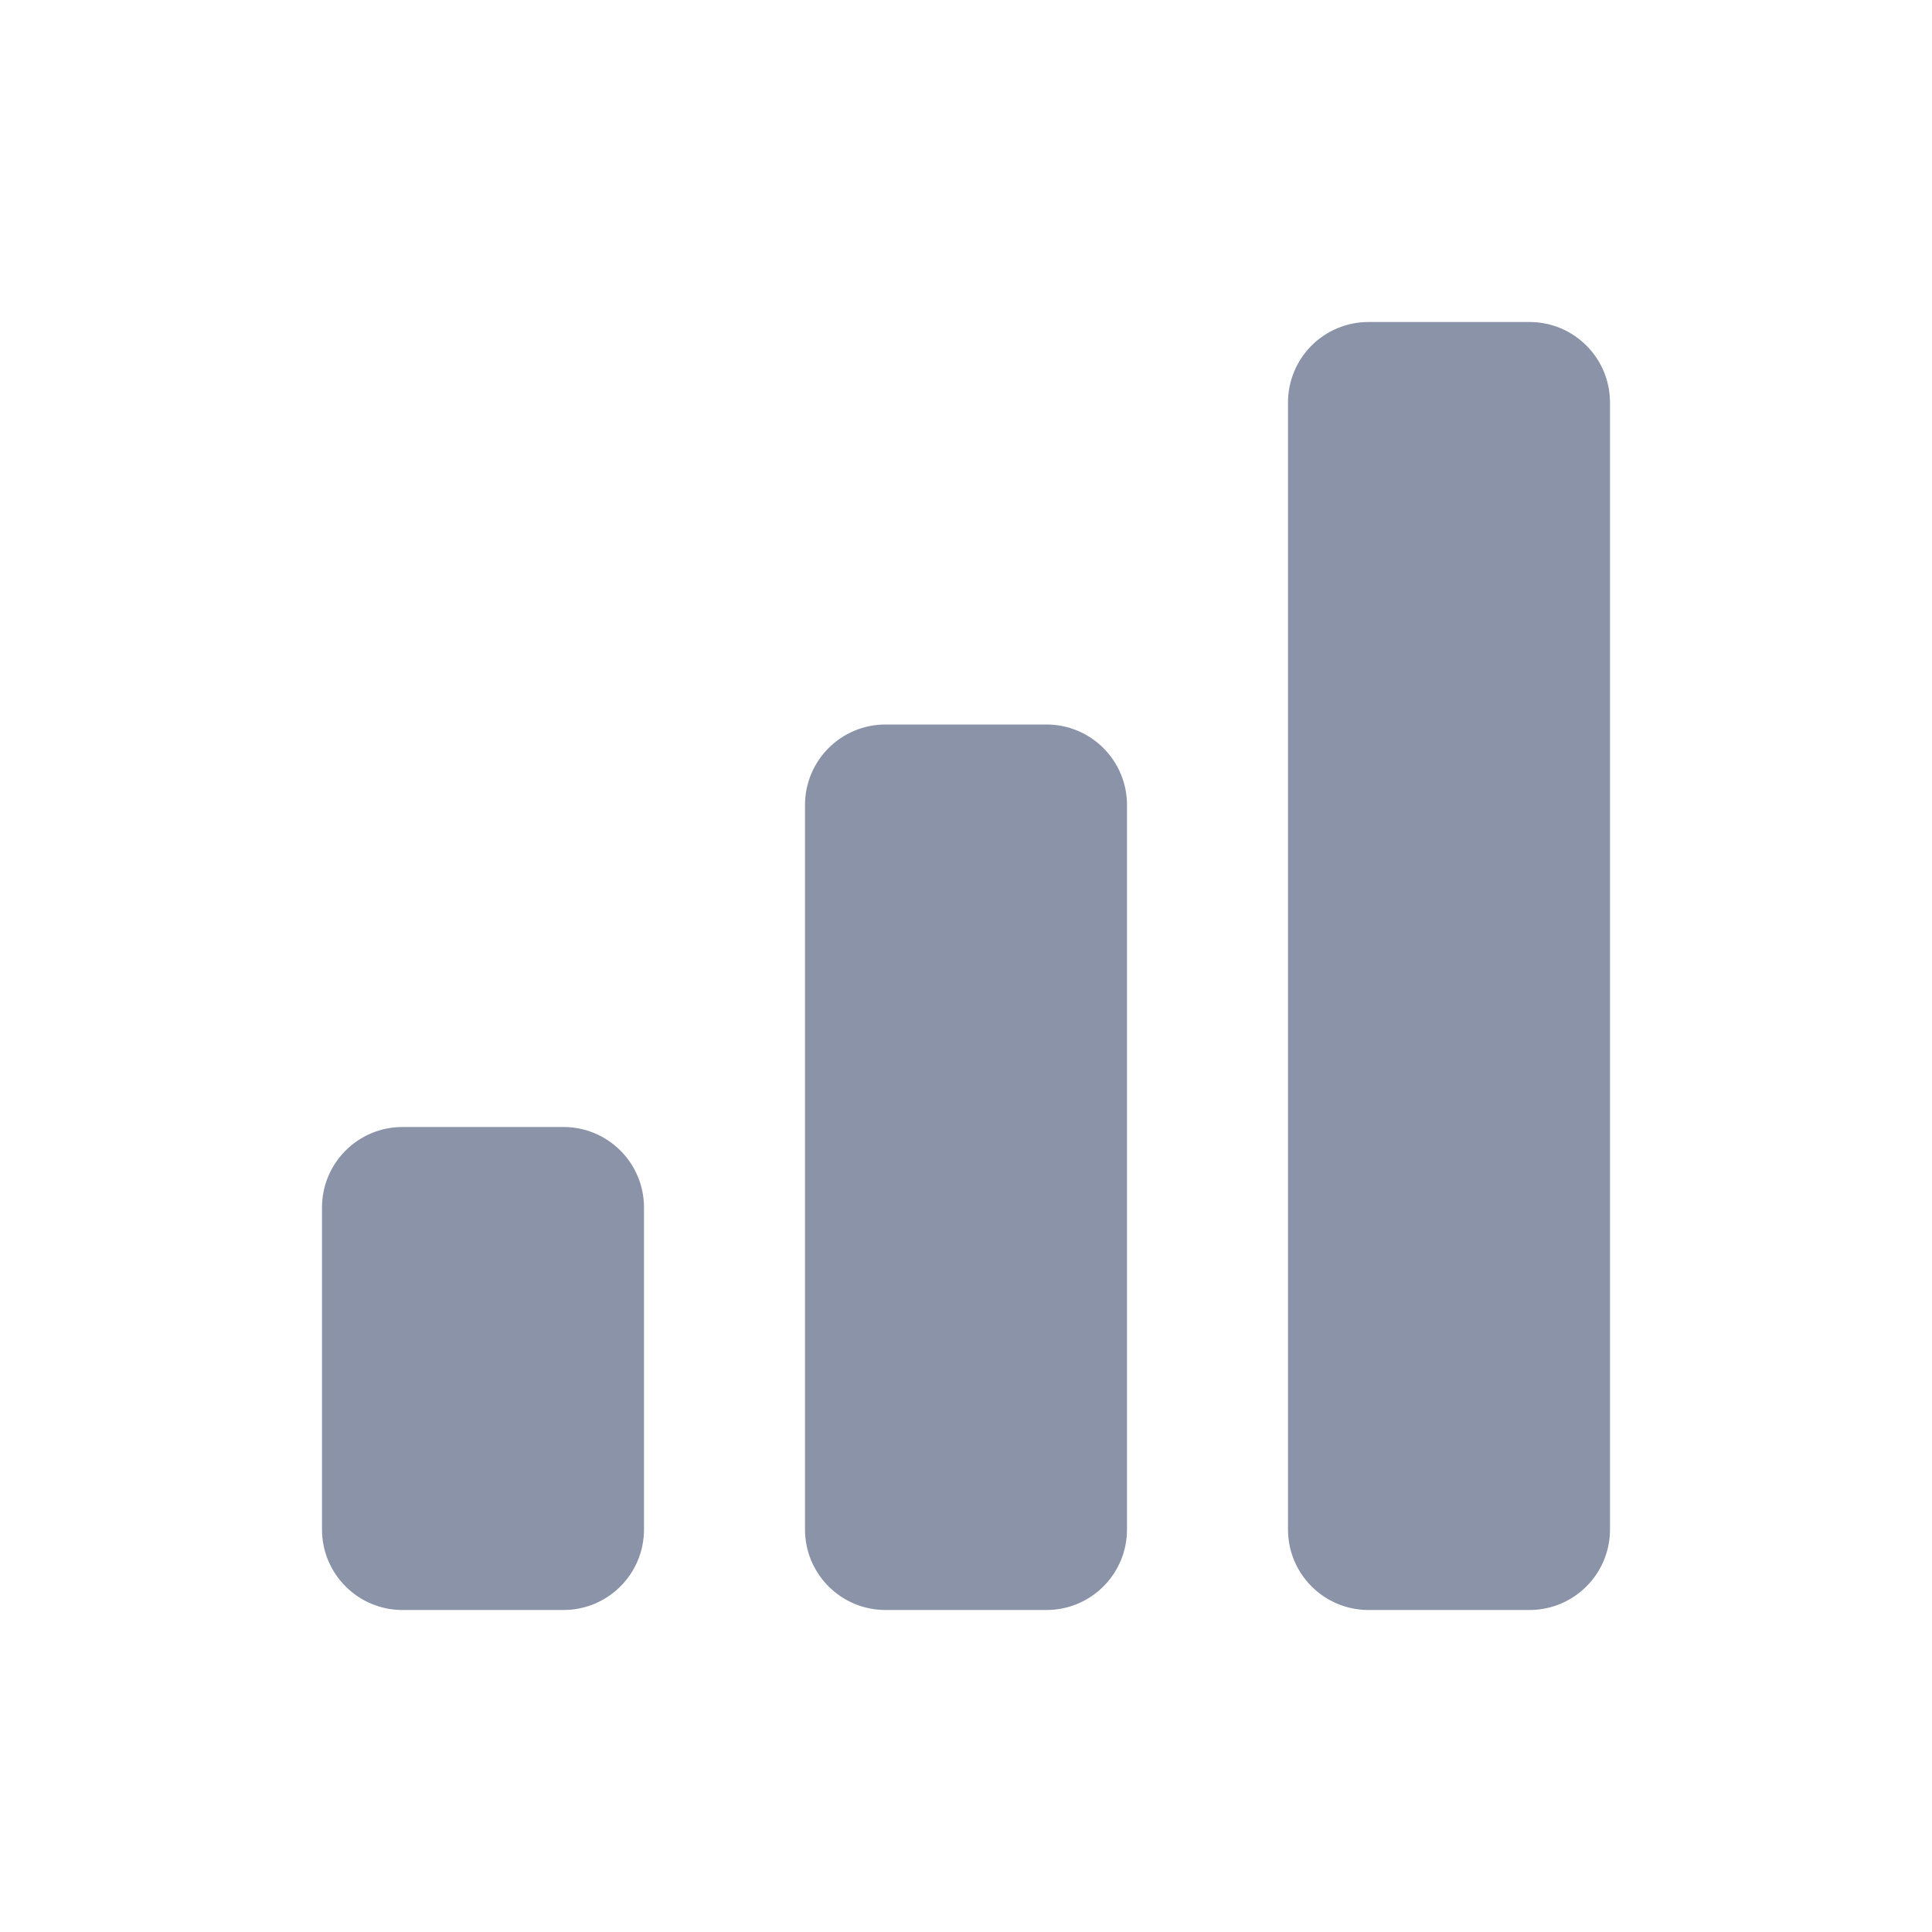
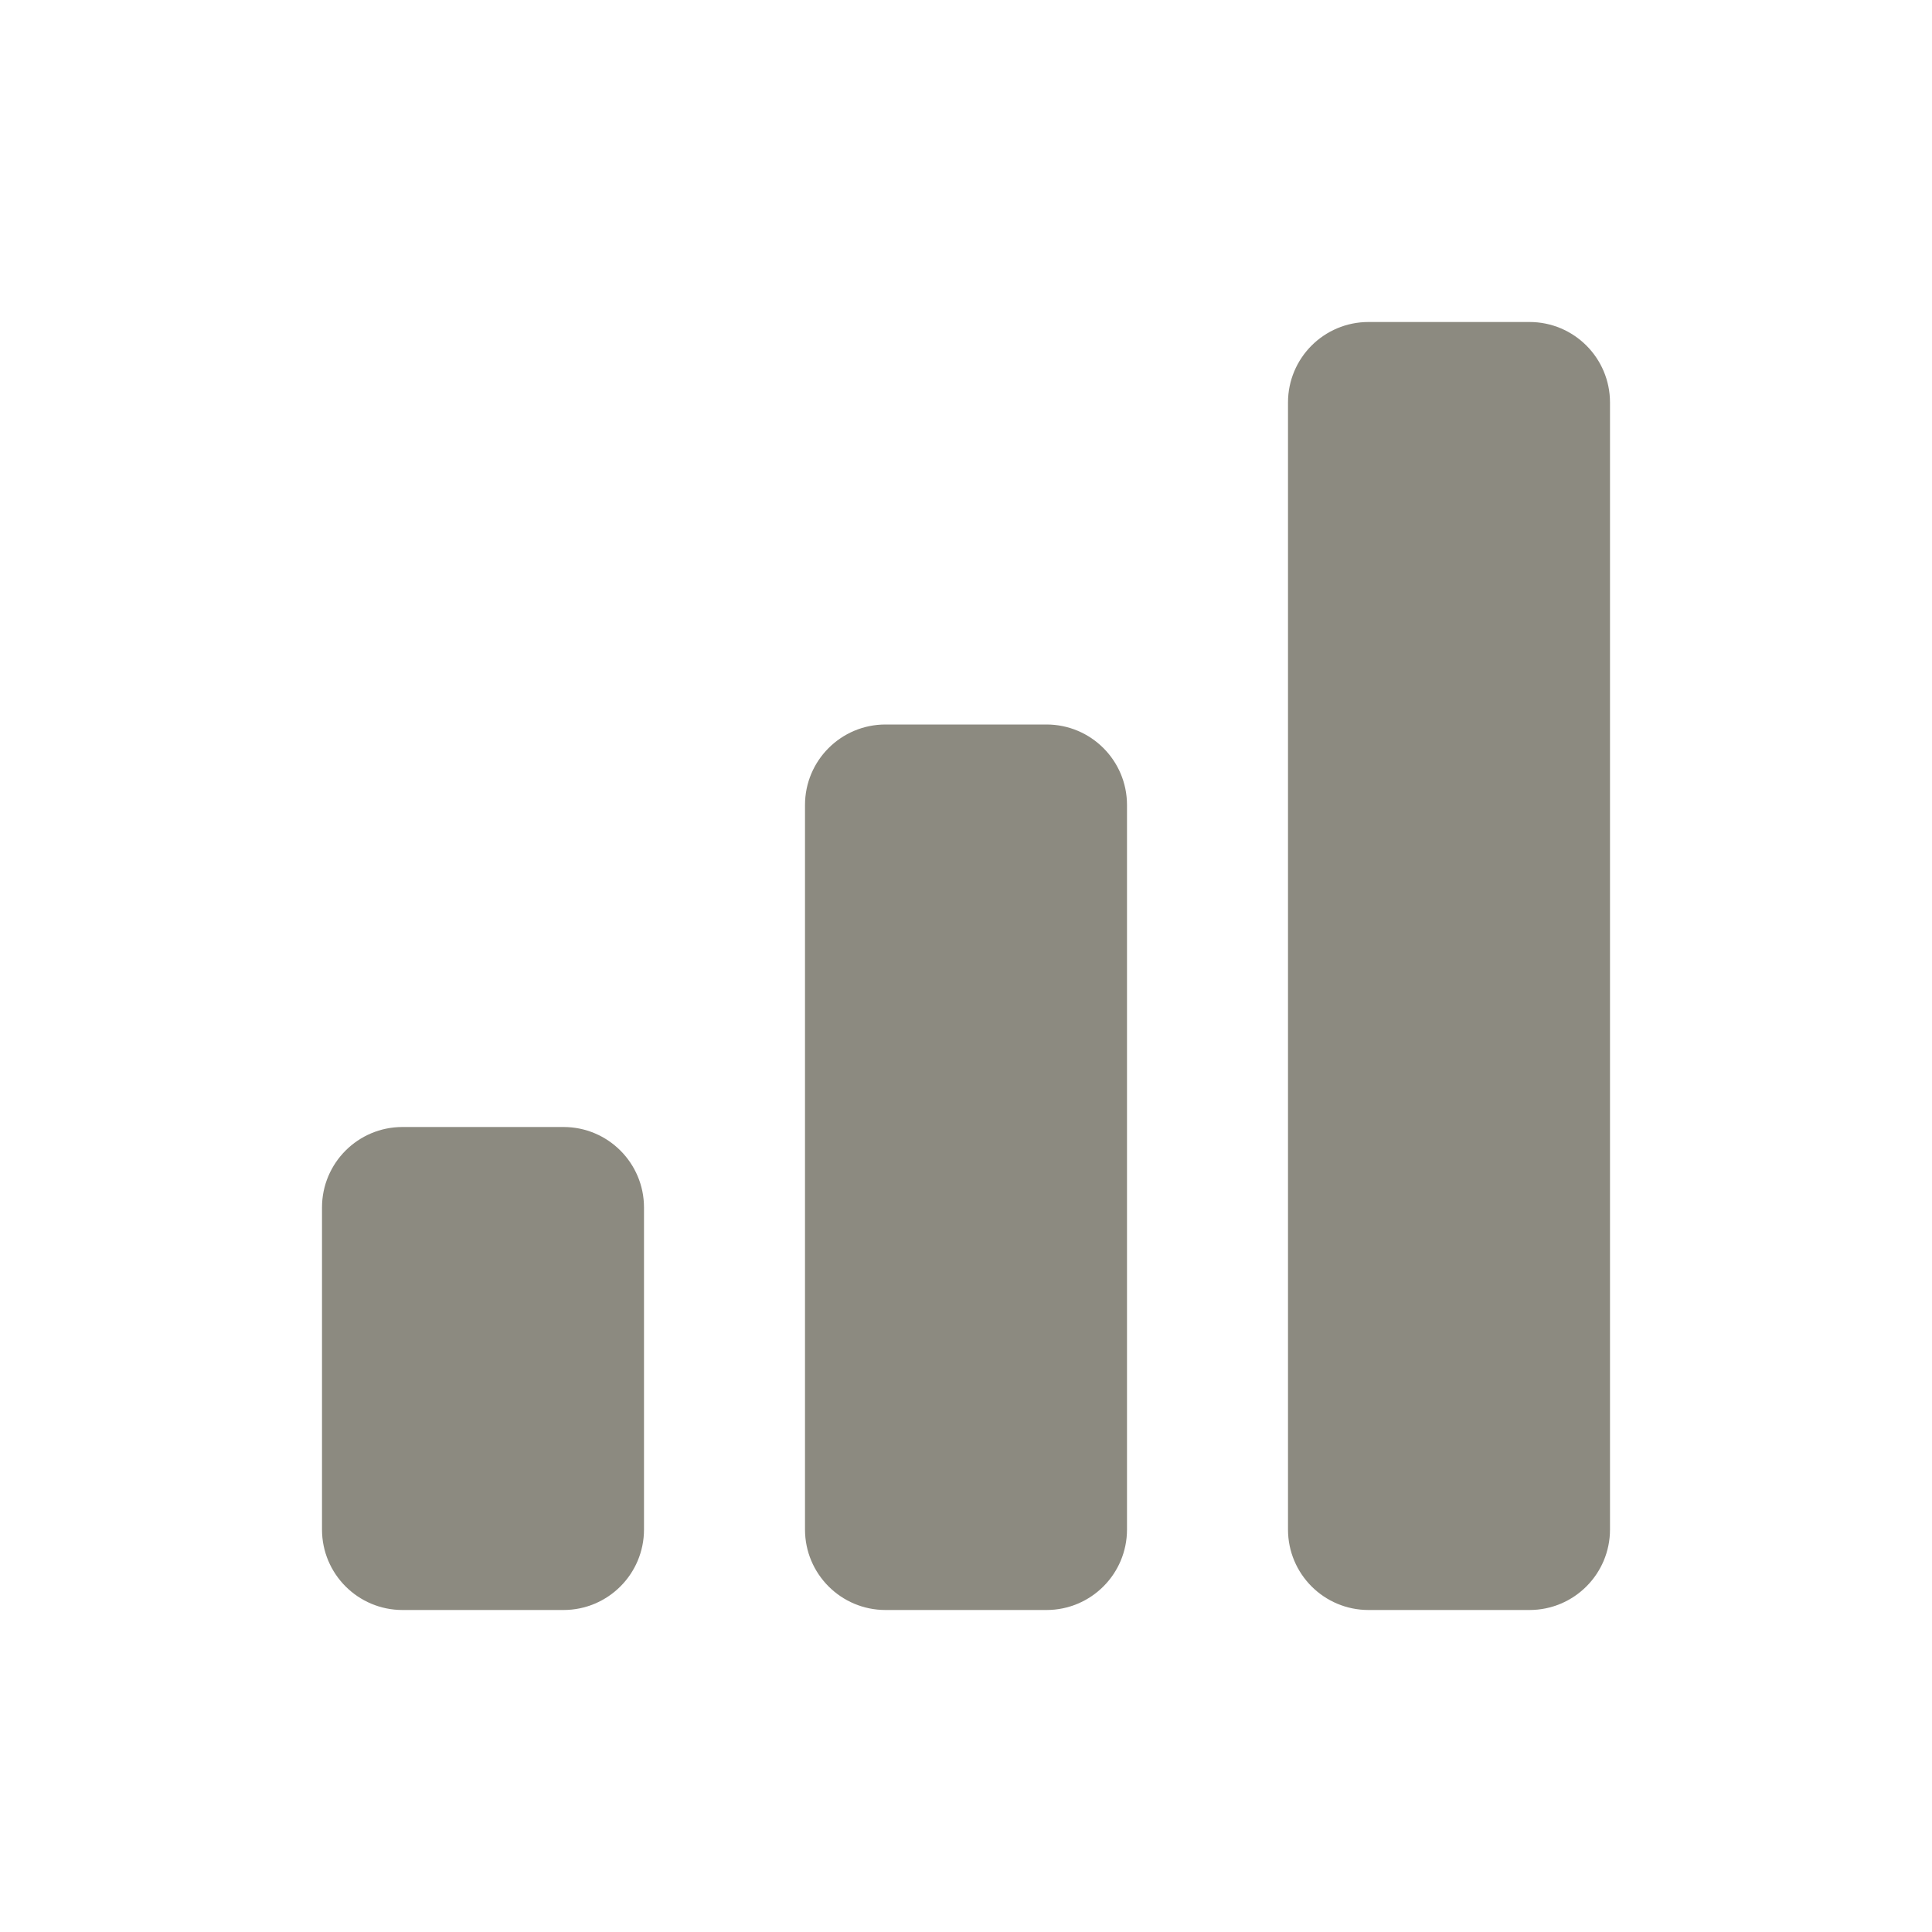
- <svg xmlns="http://www.w3.org/2000/svg" viewBox="0 0 24 24" fill="#8A93A8">
+ <svg xmlns="http://www.w3.org/2000/svg" viewBox="0 0 24 24" fill="#8C8A80">
  <rect x="4" y="14" width="4" height="6" rx="1" />
  <rect x="10" y="9" width="4" height="11" rx="1" />
  <rect x="16" y="4" width="4" height="16" rx="1" />
</svg>
